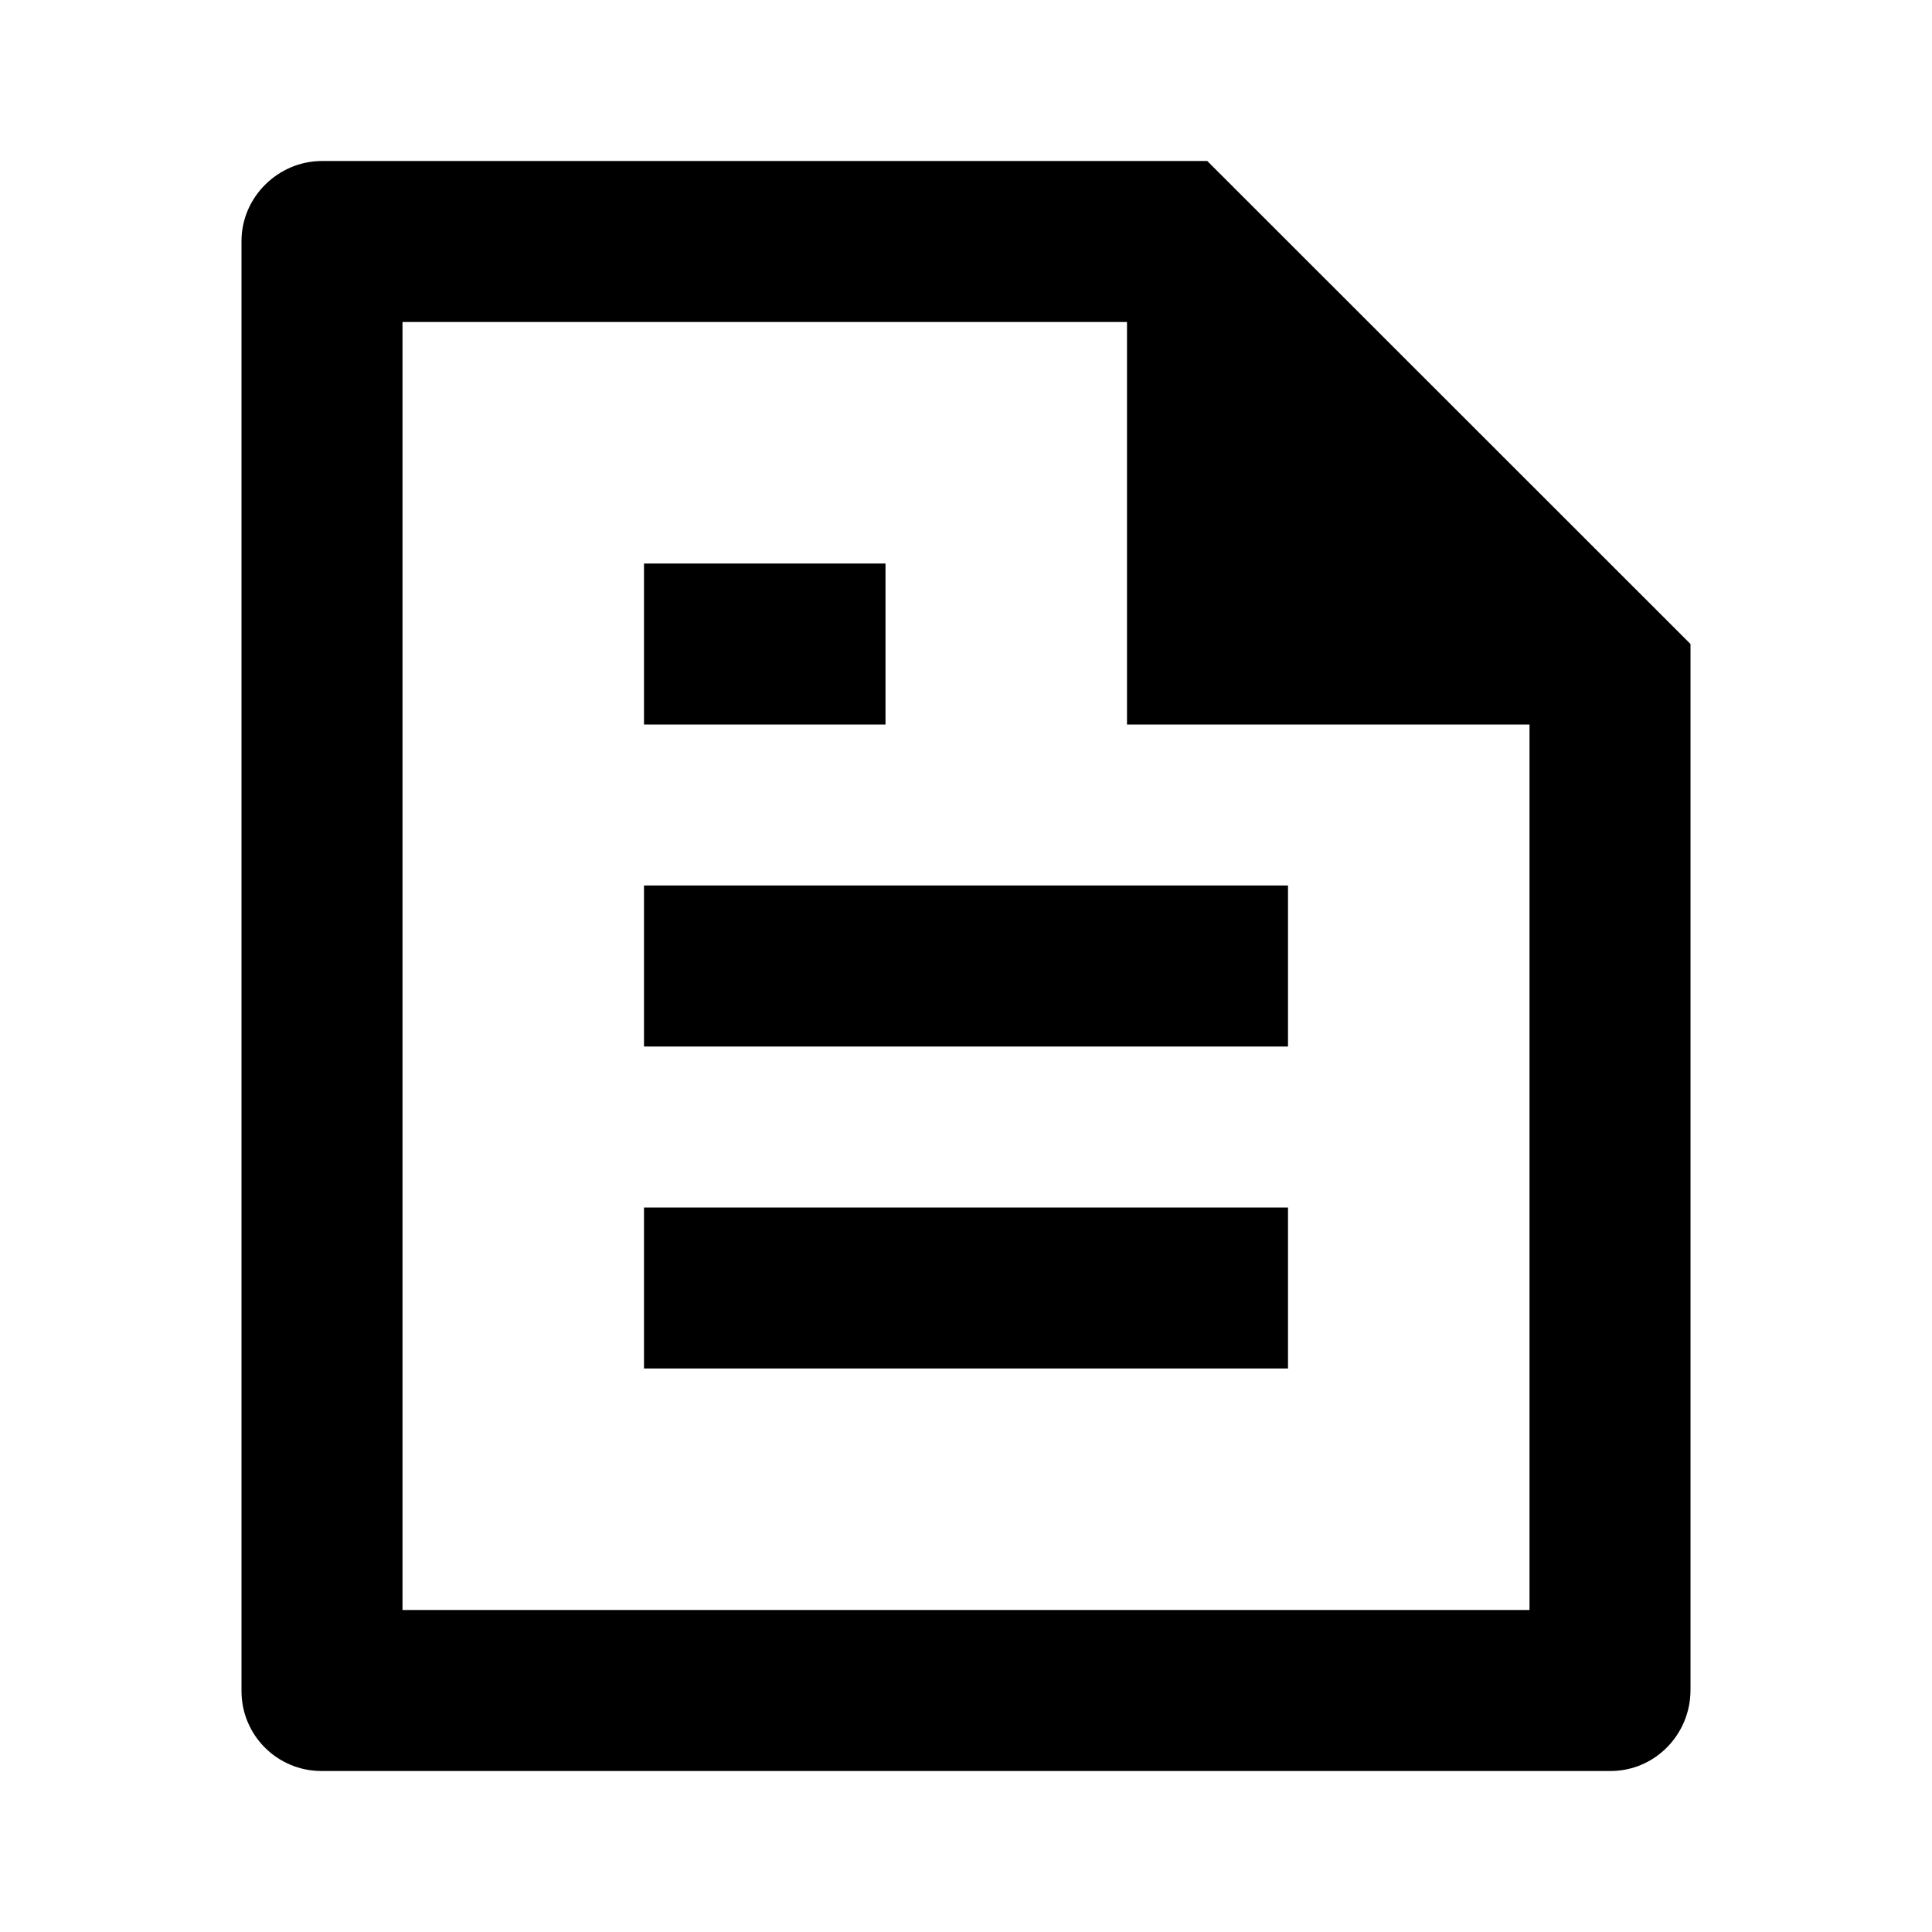
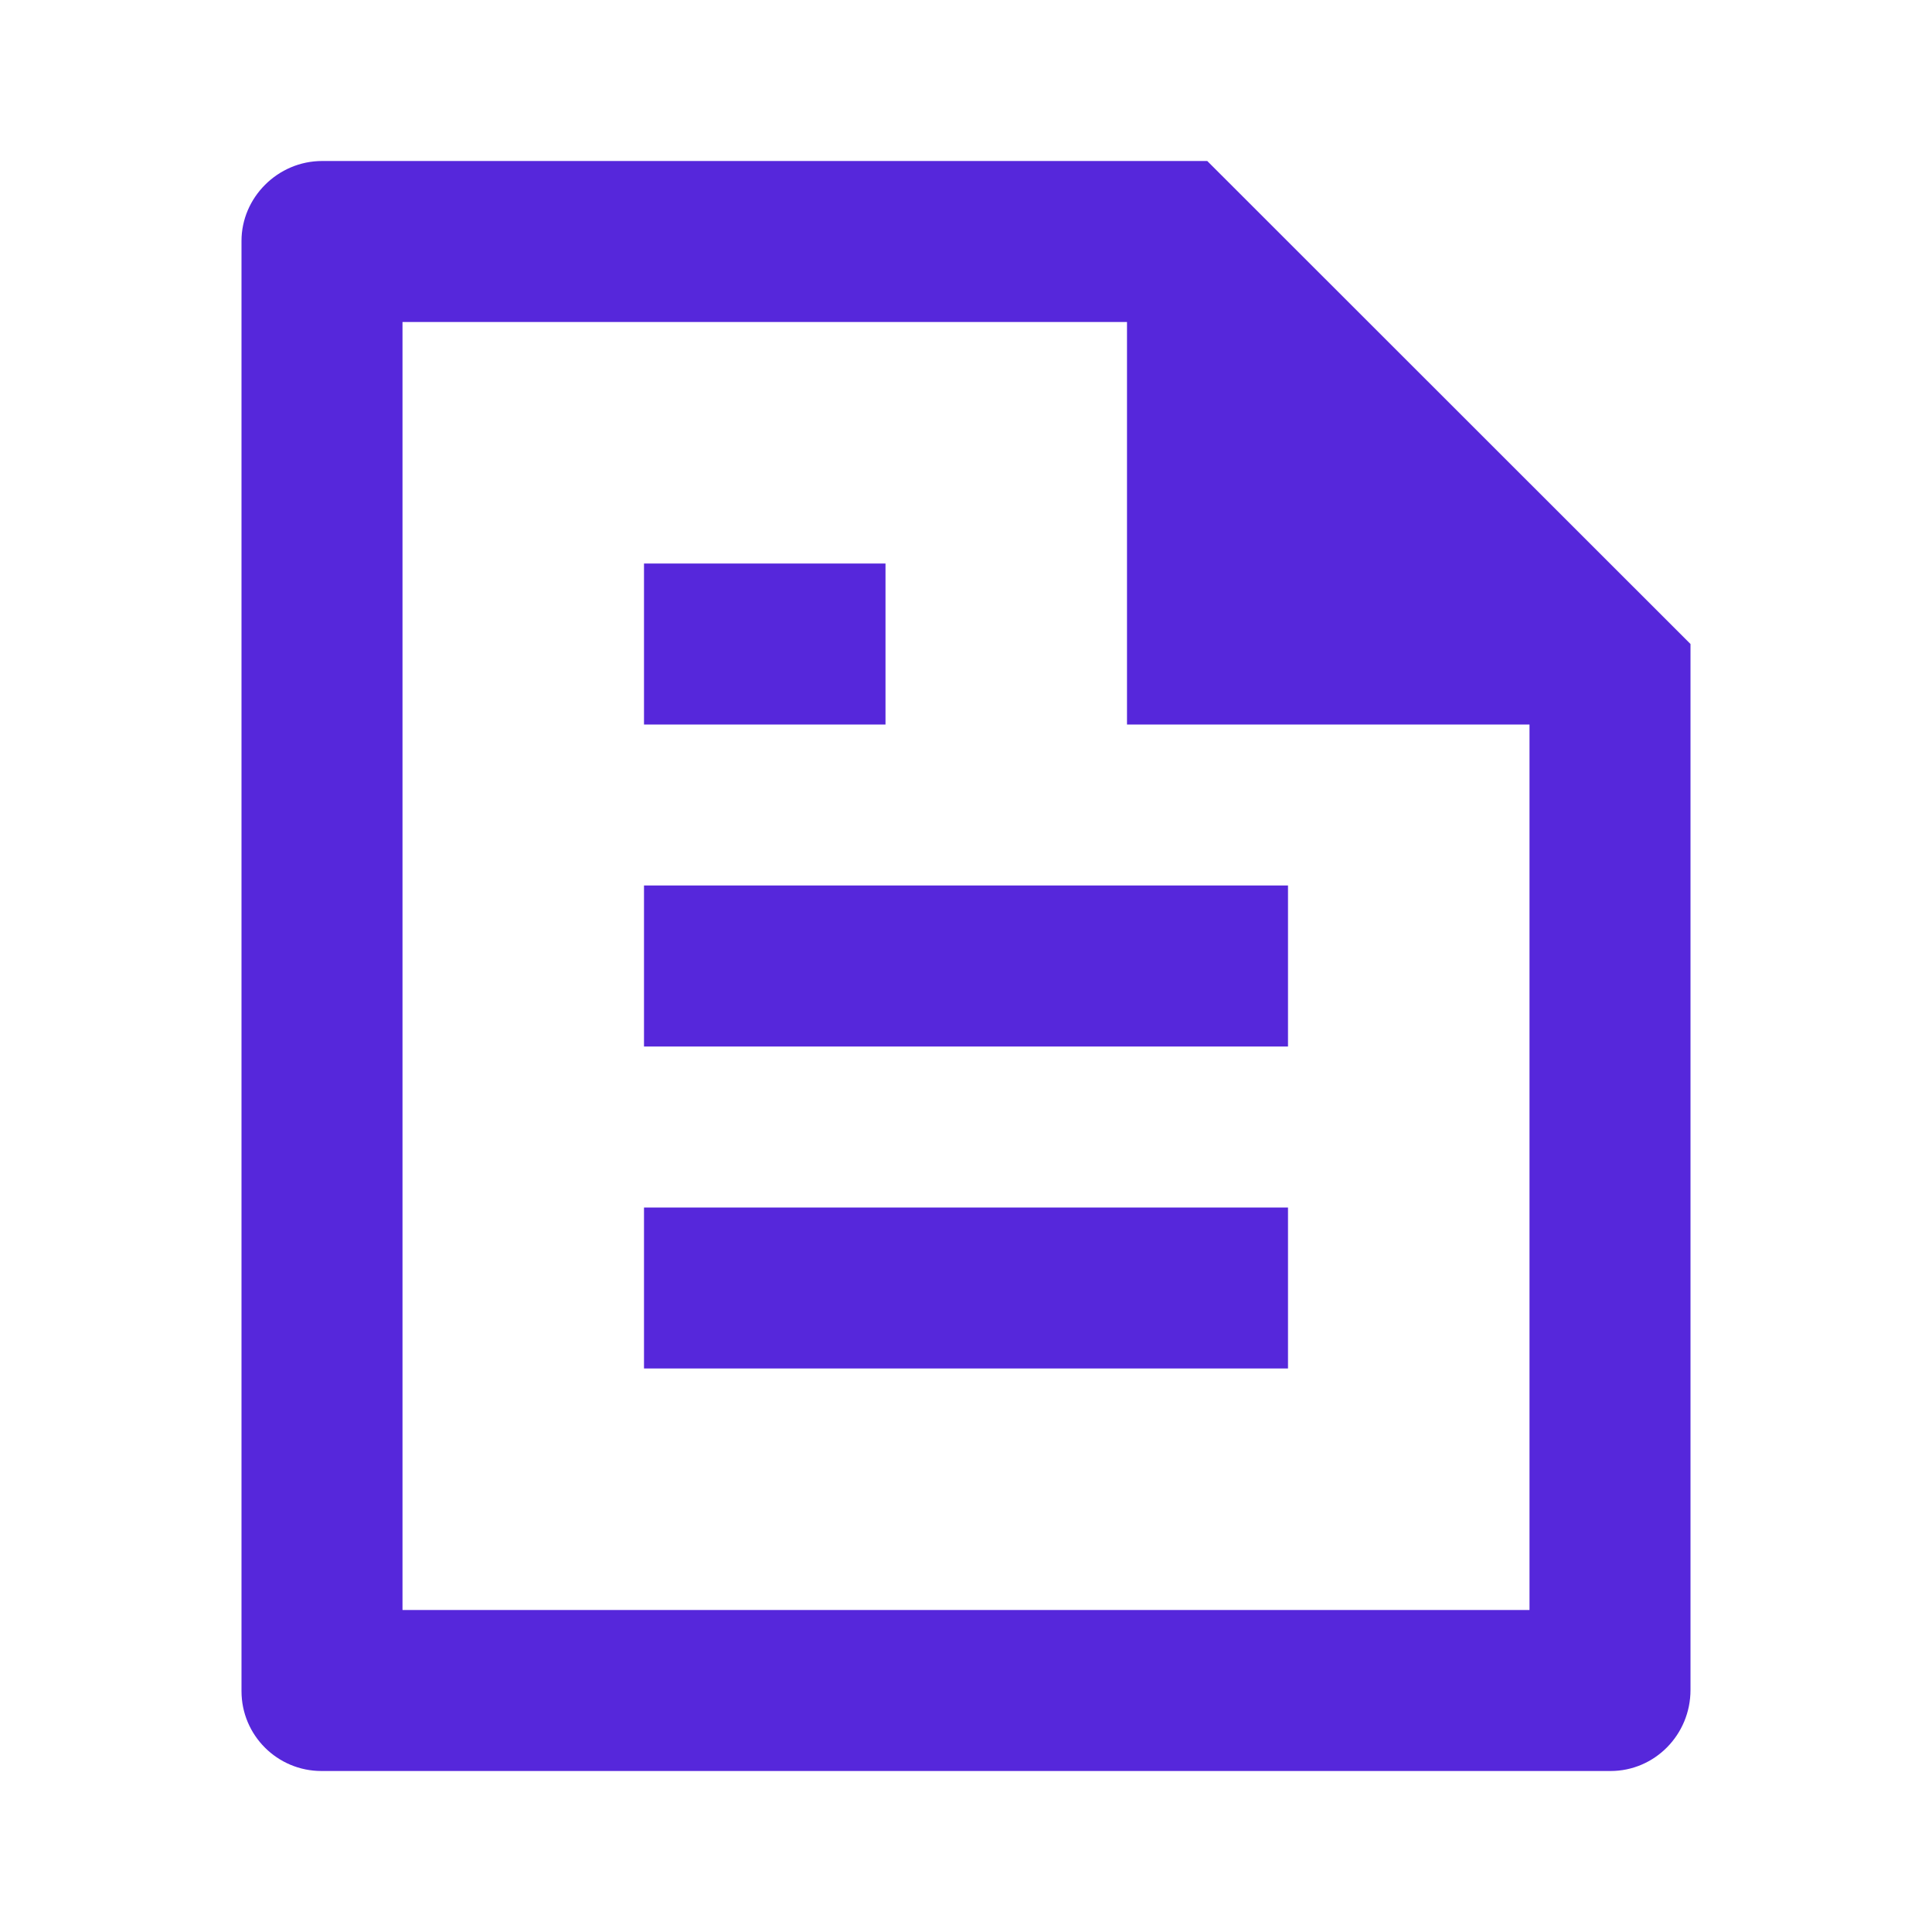
- <svg xmlns="http://www.w3.org/2000/svg" viewBox="0 0 24 24" fill="currentColor">
+ <svg xmlns="http://www.w3.org/2000/svg" viewBox="0 0 24 24" fill="#5627DB">
  <path d="M21 8V20.993C21 21.55 20.555 22 20.007 22H3.993C3.445 22 3 21.556 3 21.008V2.992C3 2.455 3.449 2 4.002 2H14.997L21 8ZM19 9H14V4H5V20H19V9ZM8 7H11V9H8V7ZM8 11H16V13H8V11ZM8 15H16V17H8V15Z" />
</svg>
